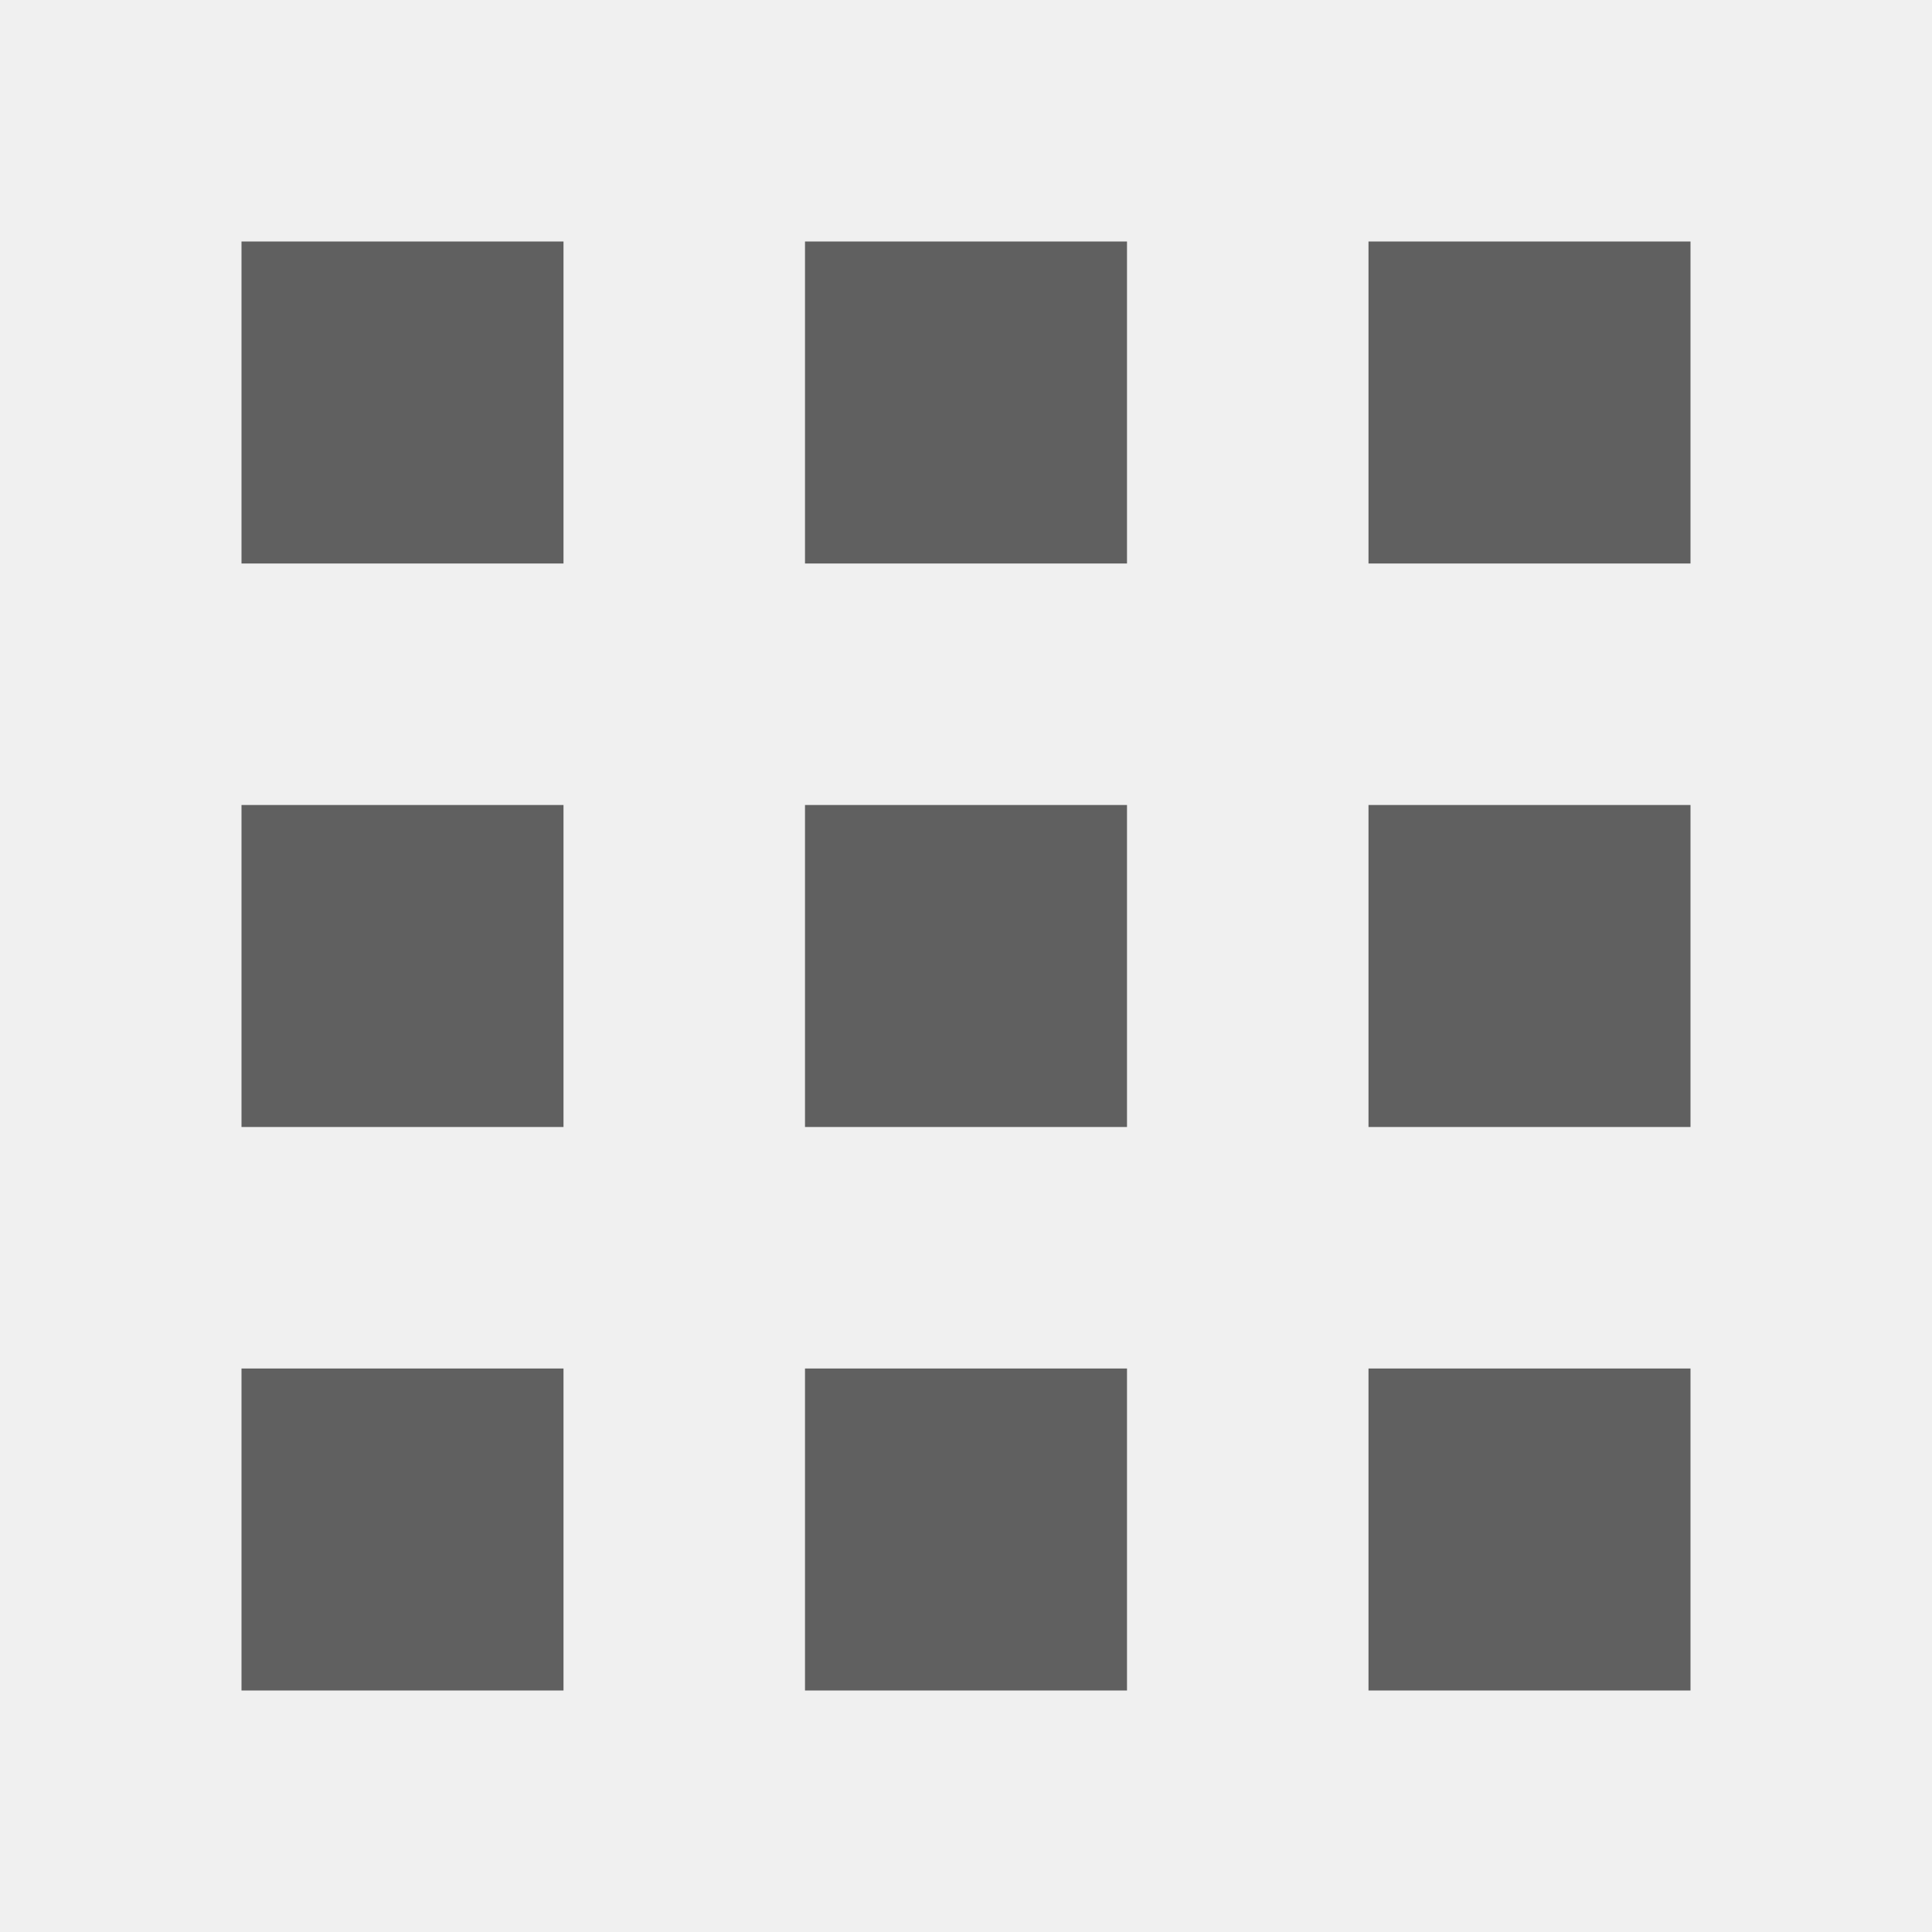
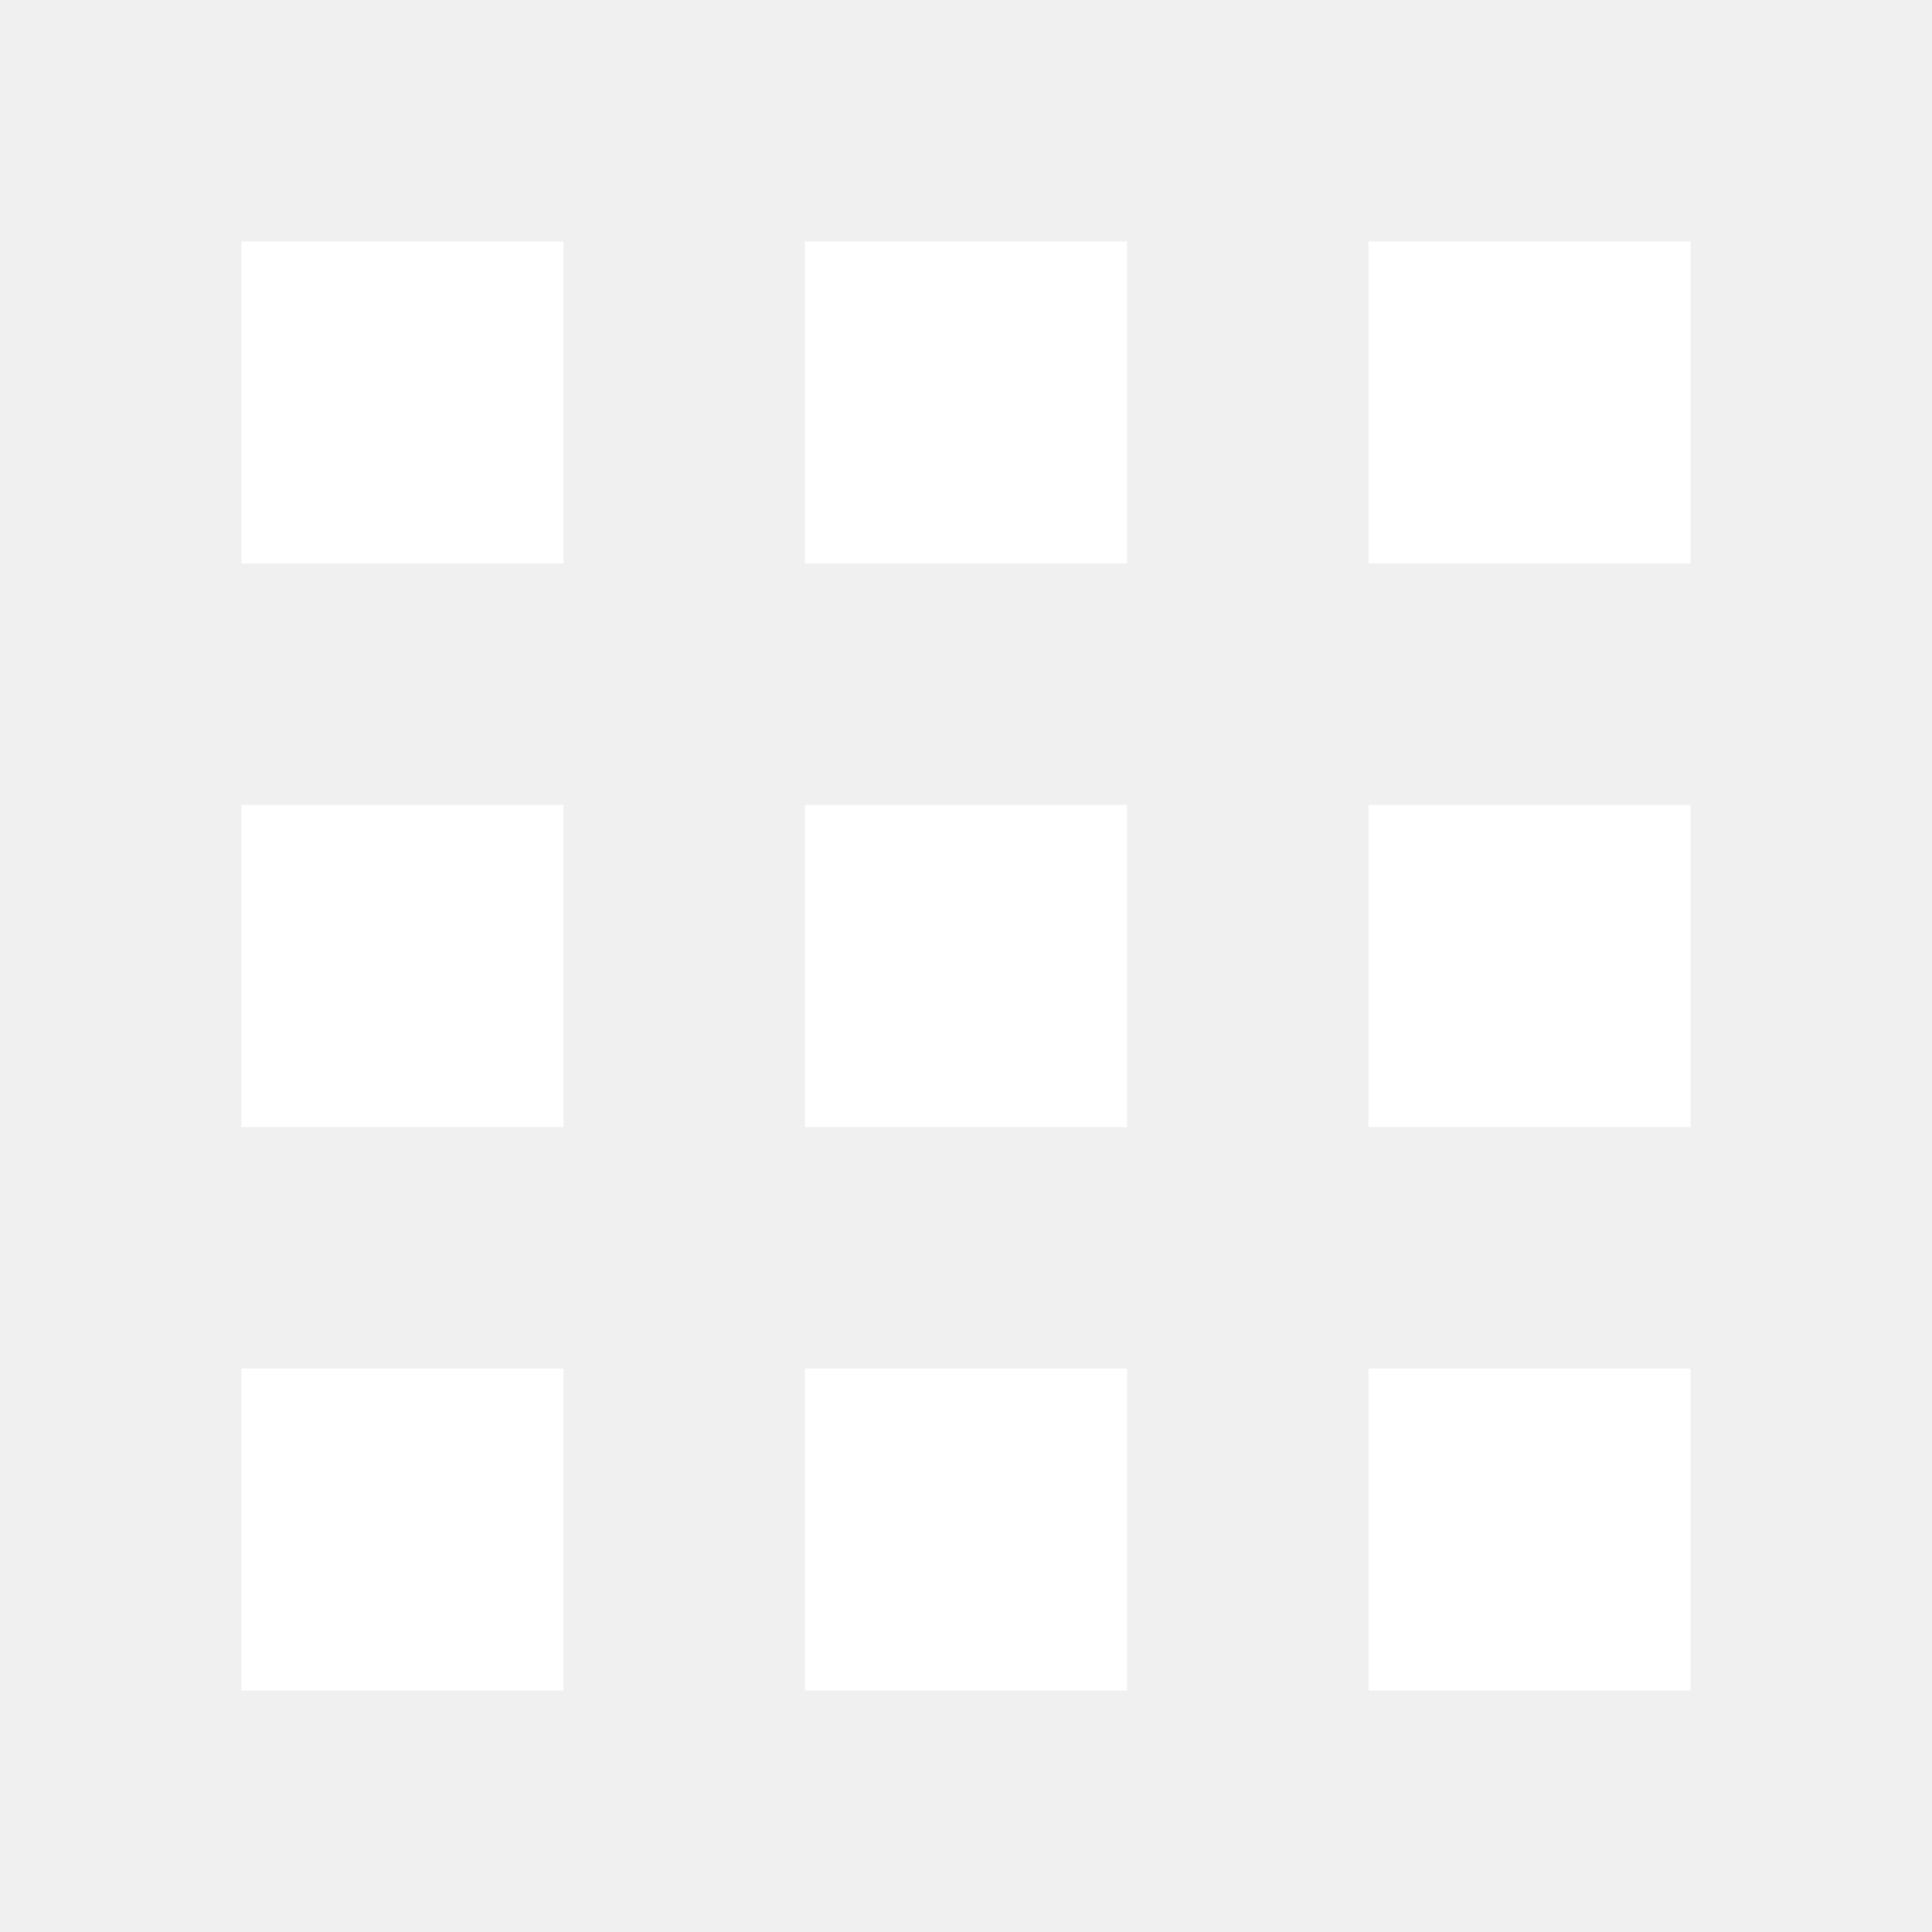
<svg xmlns="http://www.w3.org/2000/svg" height="24" width="24" fill="rgba(0,0,0,0.6)">
-   <path d="M10 10h4v4h-4v-4zm0 11h4v-4h-4v4zm-7-7h4v-4H3v4zm0 7h4v-4H3v4zM3 7h4V3H3v4zm14 7h4v-4h-4v4zm0-11v4h4V3h-4zm-7 4h4V3h-4v4zm7 14h4v-4h-4v4z" />
+   <path d="M10 10h4v4h-4v-4zm0 11h4v-4h-4v4zm-7-7h4v-4H3v4zm0 7h4v-4H3v4zM3 7h4V3H3v4zm14 7h4v-4h-4v4zm0-11v4h4V3h-4zm-7 4h4V3h-4v4zm7 14h4v-4h-4v4z" fill="#fff" />
</svg>
